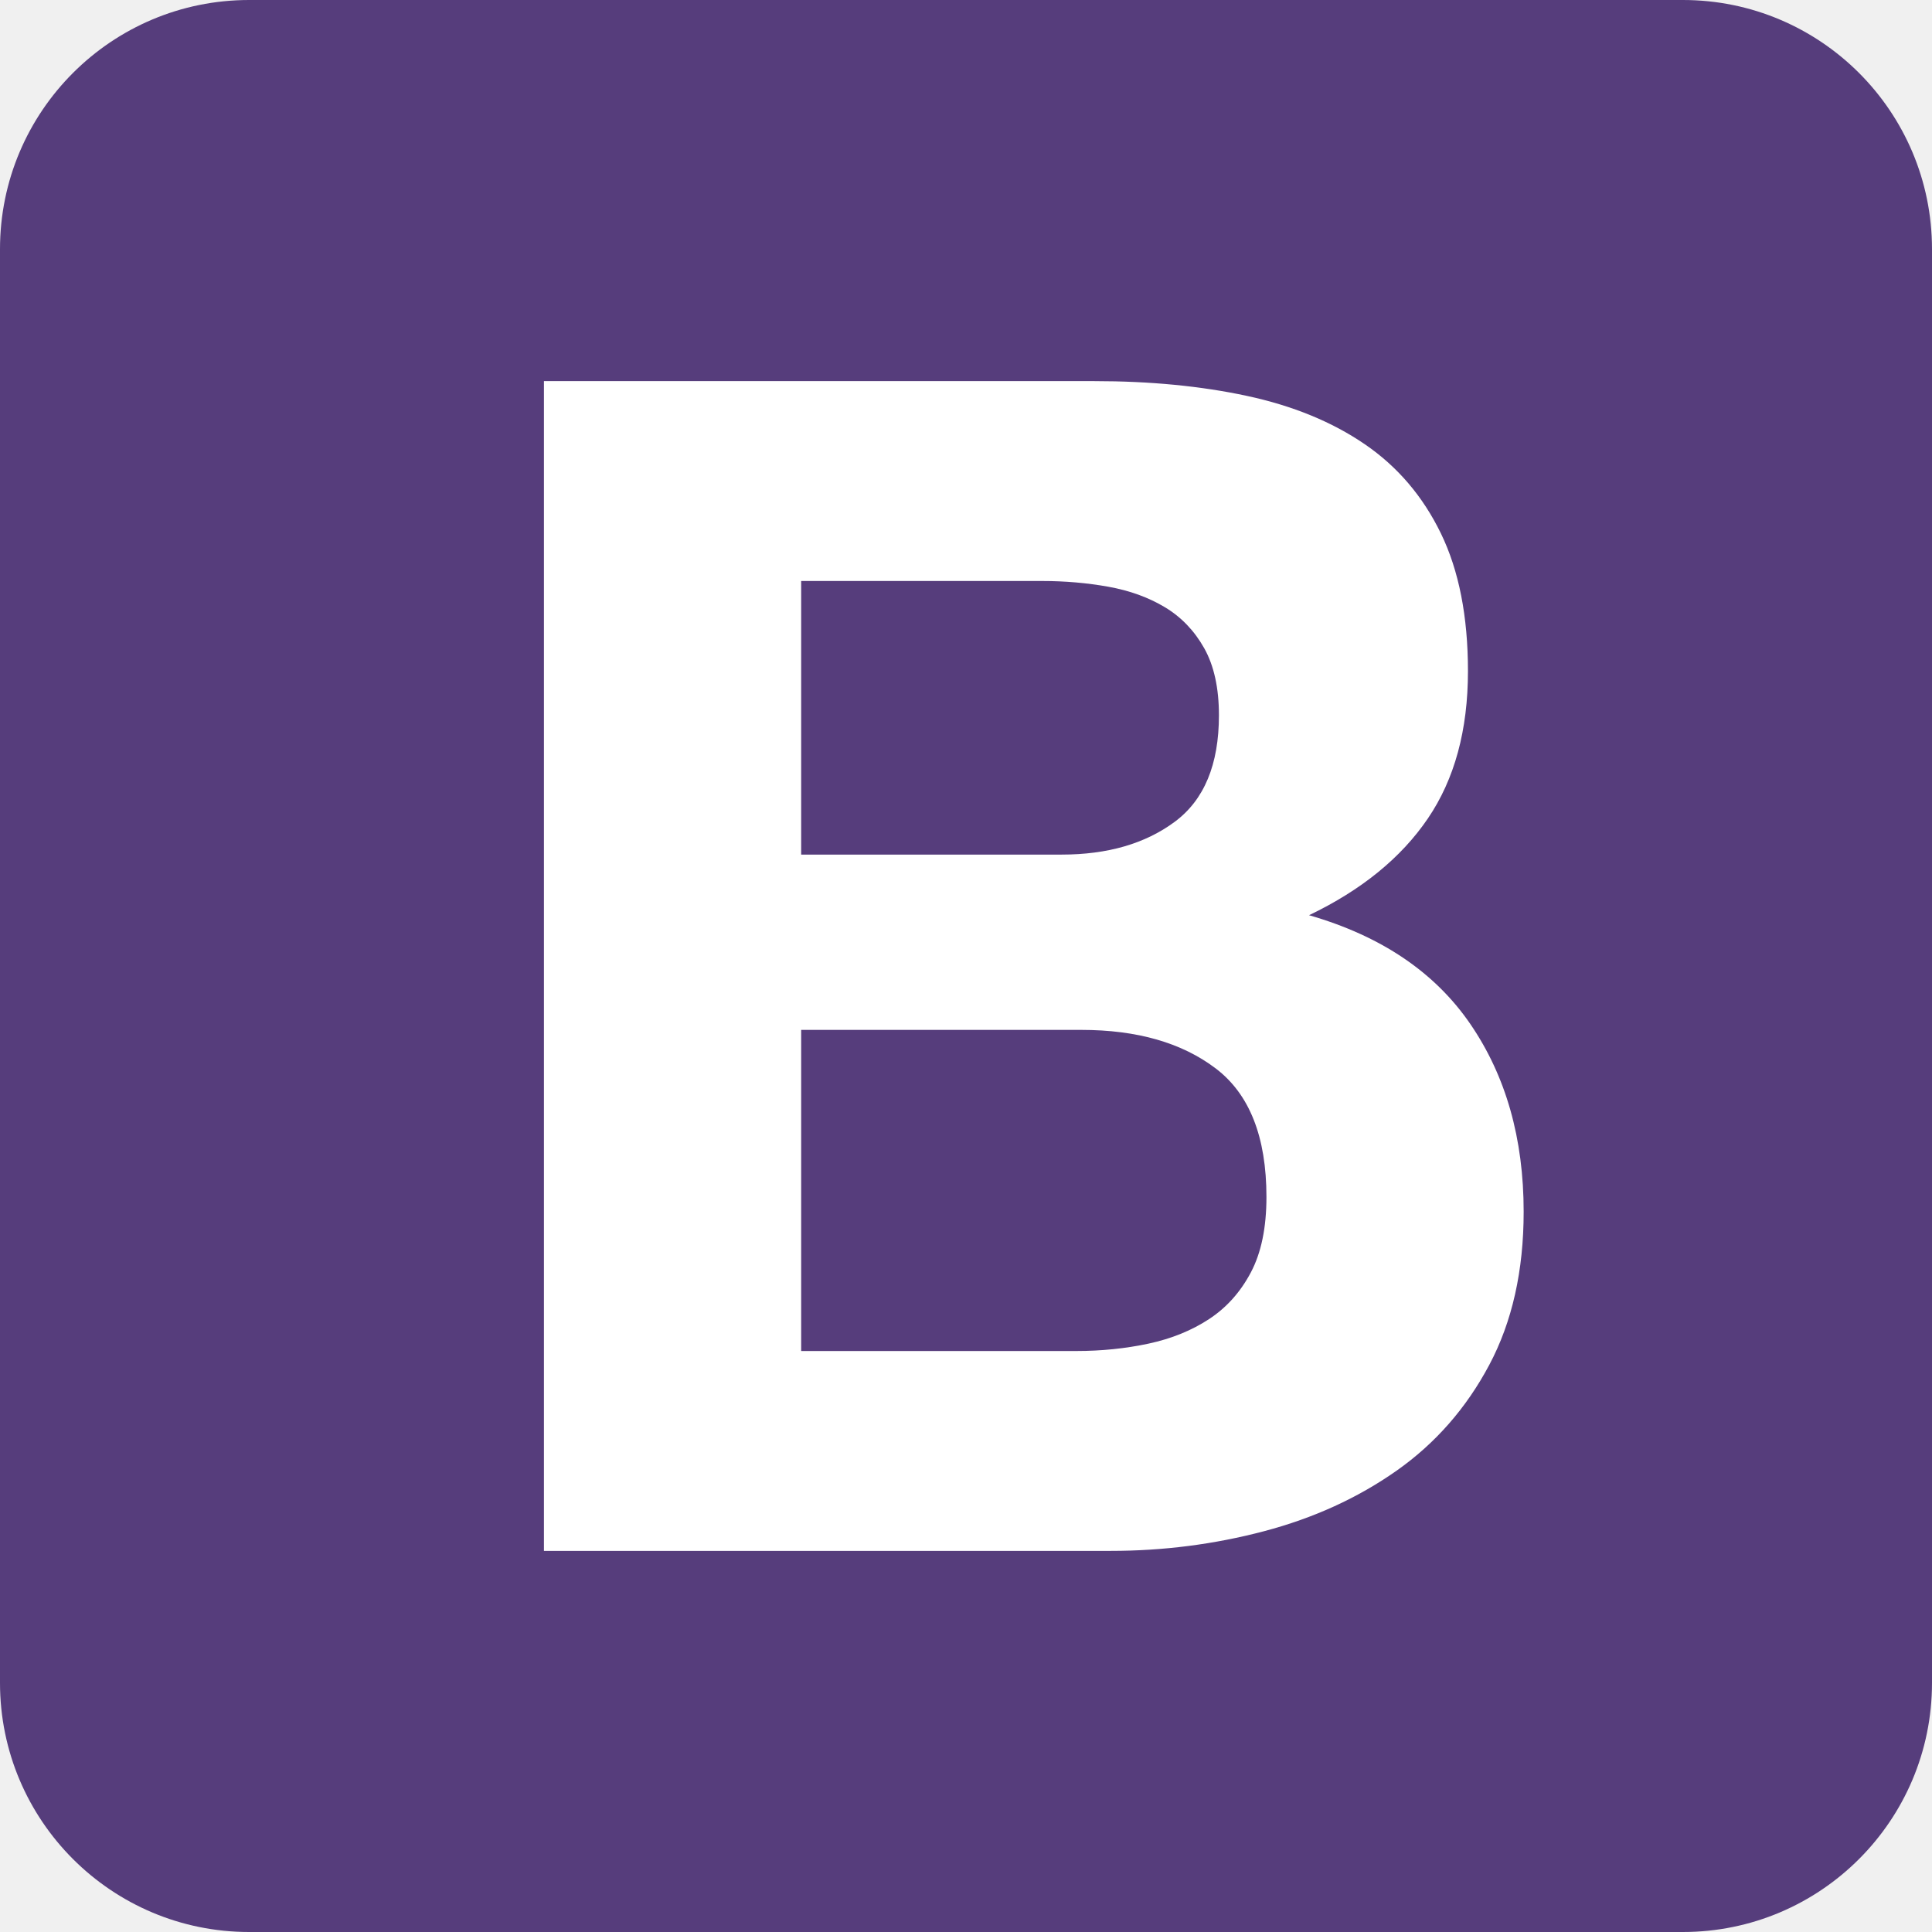
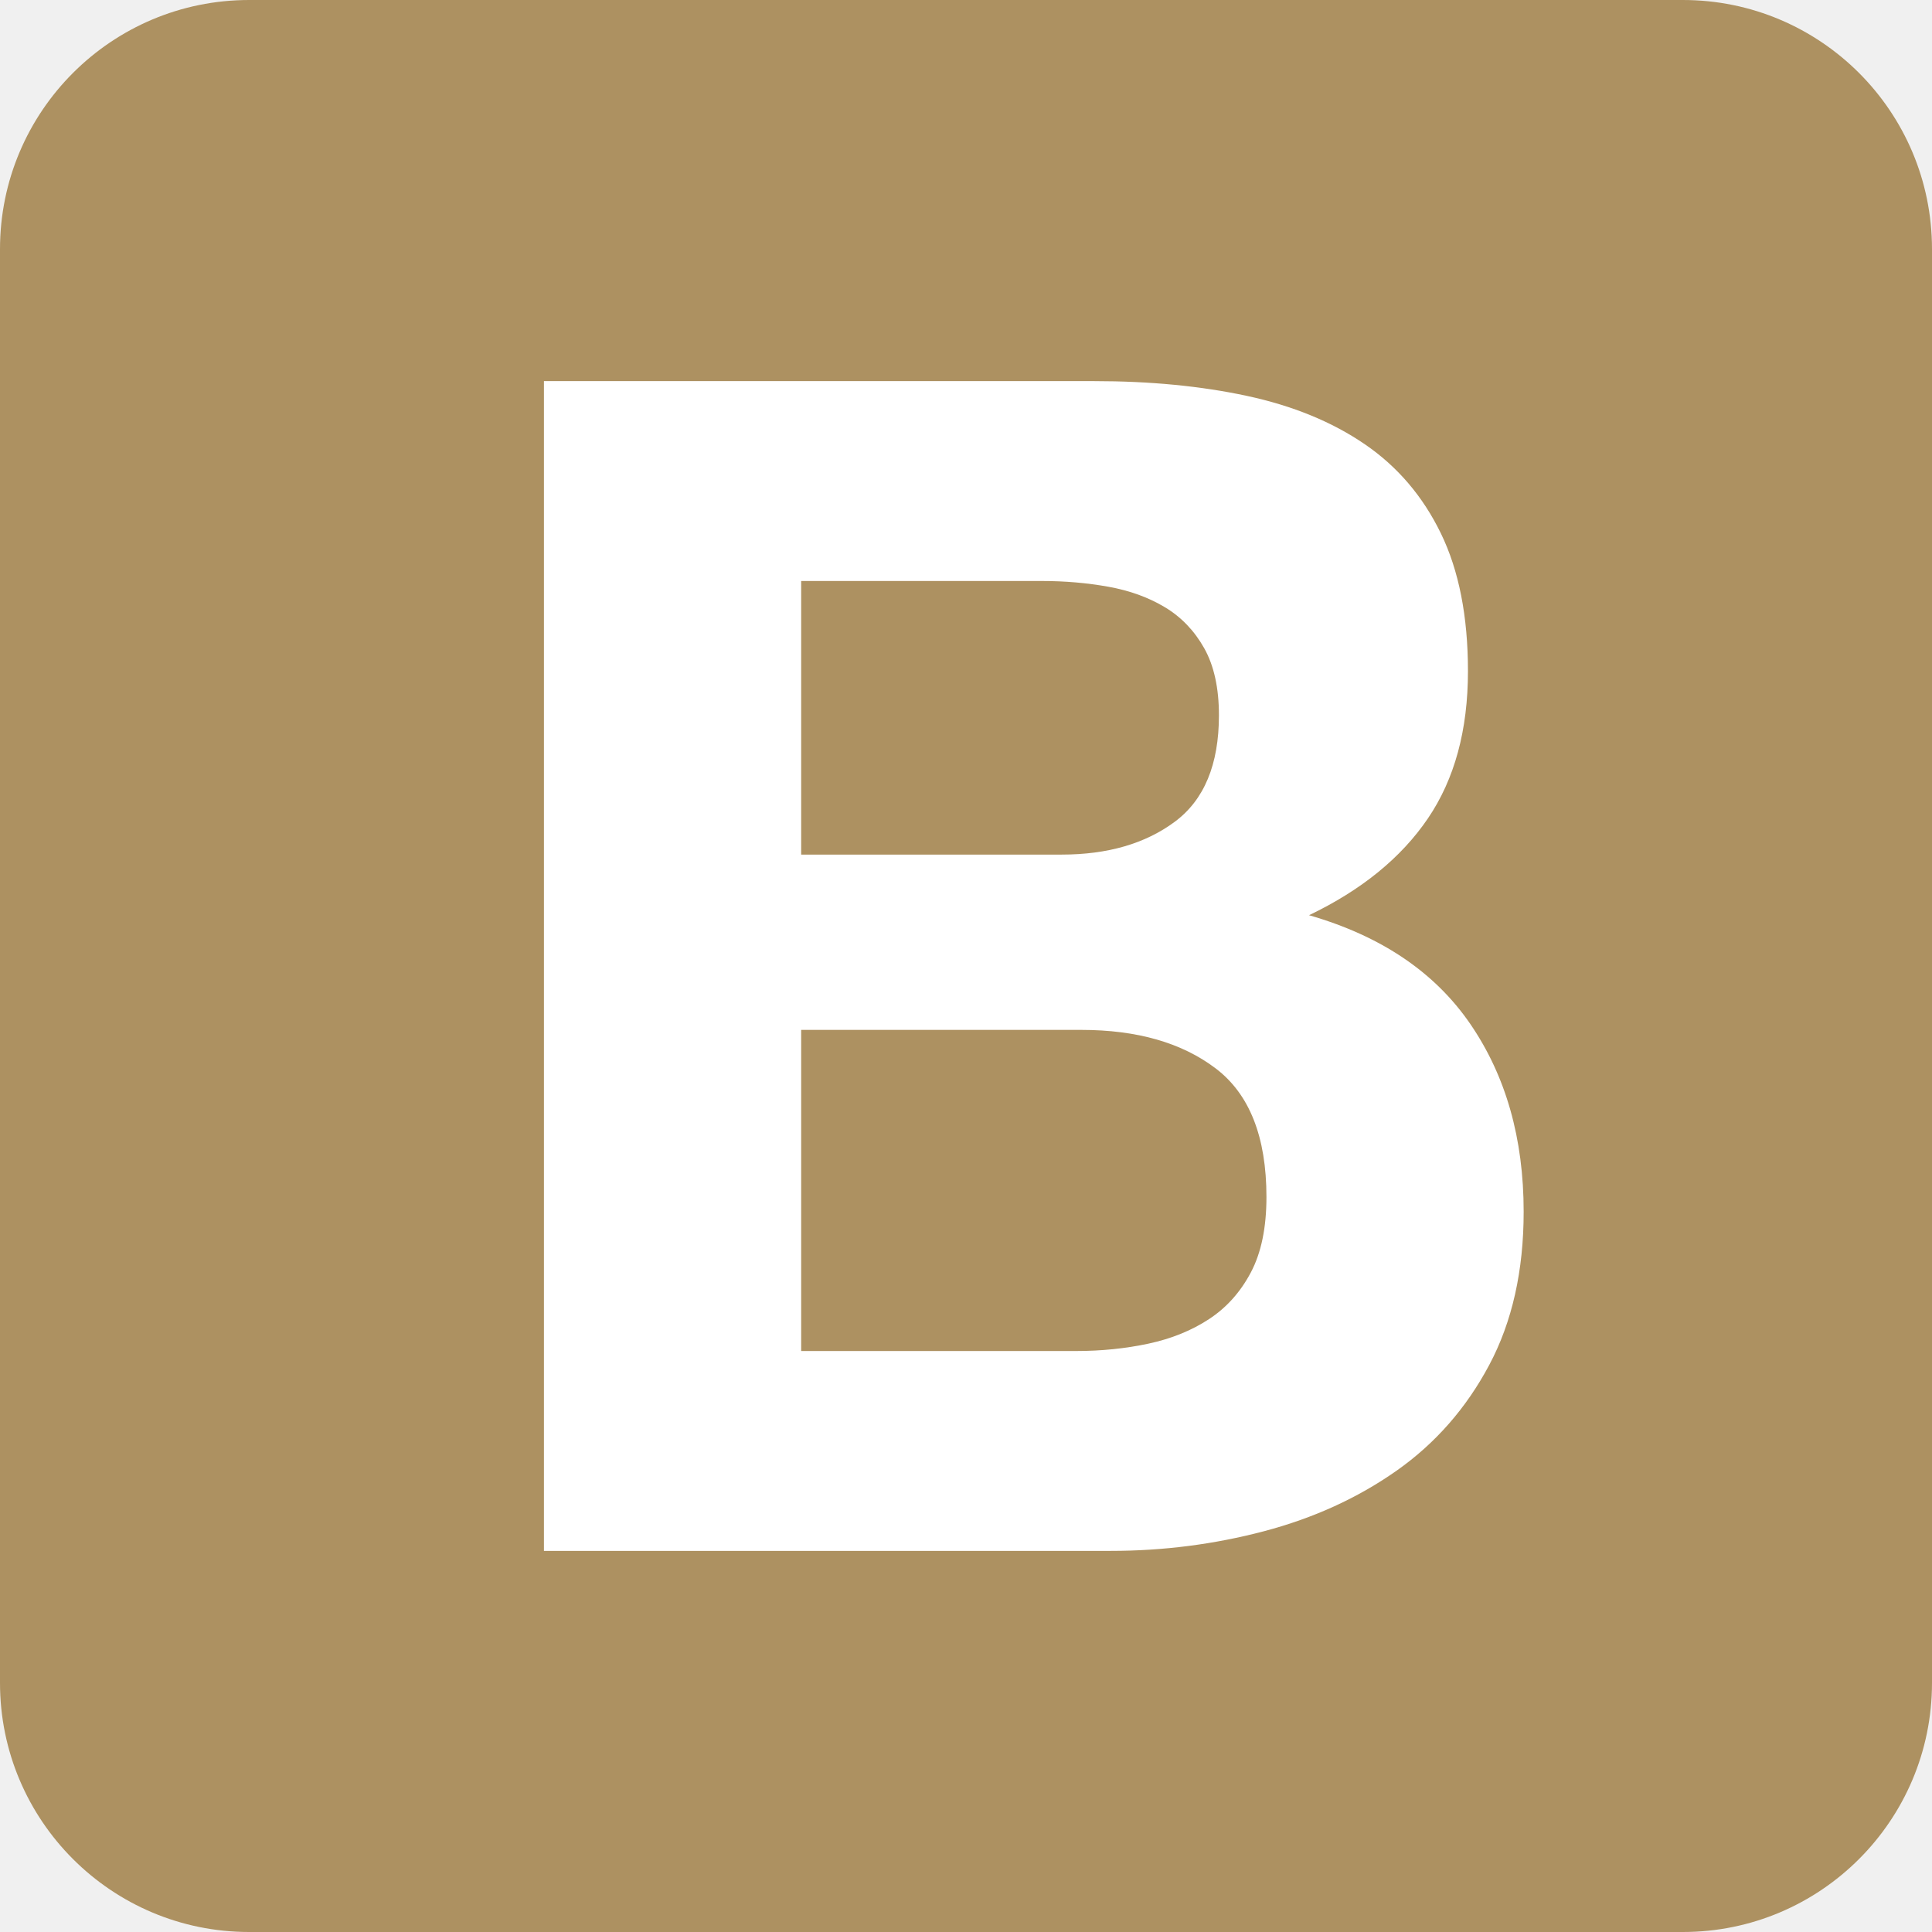
<svg xmlns="http://www.w3.org/2000/svg" width="2500" height="2500" viewBox="0 0 256 256" preserveAspectRatio="xMinYMin meet">
-   <path d="M0 222.991C0 241.223 14.779 256 33.009 256H222.99C241.223 256 256 241.221 256 222.991V33.01C256 14.777 241.221 0 222.991 0H33.01C14.777 0 0 14.779 0 33.009V222.99z" fill="#563D7C" />
+   <path d="M0 222.991C0 241.223 14.779 256 33.009 256H222.99C241.223 256 256 241.221 256 222.991V33.01C256 14.777 241.221 0 222.991 0H33.01C14.777 0 0 14.779 0 33.009V222.99z" fill="#AD9161" />
  <path d="M106.158 113.238V76.985h31.911c3.04 0 5.97.253 8.792.76 2.822.506 5.319 1.41 7.49 2.713 2.17 1.303 3.907 3.112 5.21 5.427 1.302 2.316 1.954 5.283 1.954 8.9 0 6.513-1.954 11.217-5.862 14.111-3.907 2.895-8.9 4.342-14.979 4.342h-34.516zM72.075 50.5v155h75.112c6.947 0 13.713-.868 20.298-2.605 6.585-1.737 12.446-4.414 17.584-8.032 5.137-3.618 9.226-8.286 12.265-14.002 3.04-5.717 4.559-12.483 4.559-20.298 0-9.697-2.352-17.982-7.055-24.856-4.704-6.875-11.832-11.687-21.384-14.437 6.947-3.328 12.194-7.598 15.74-12.808 3.545-5.21 5.318-11.722 5.318-19.538 0-7.236-1.194-13.314-3.582-18.235-2.388-4.92-5.753-8.864-10.095-11.831-4.341-2.967-9.551-5.102-15.63-6.404-6.078-1.303-12.808-1.954-20.189-1.954H72.075zm34.083 128.515v-42.549h37.121c7.381 0 13.315 1.7 17.802 5.102 4.486 3.401 6.73 9.081 6.73 17.041 0 4.053-.688 7.381-2.063 9.986-1.375 2.605-3.22 4.668-5.536 6.187-2.315 1.52-4.993 2.605-8.032 3.257-3.04.65-6.223.976-9.552.976h-36.47z" fill="#FFF" />
</svg>
